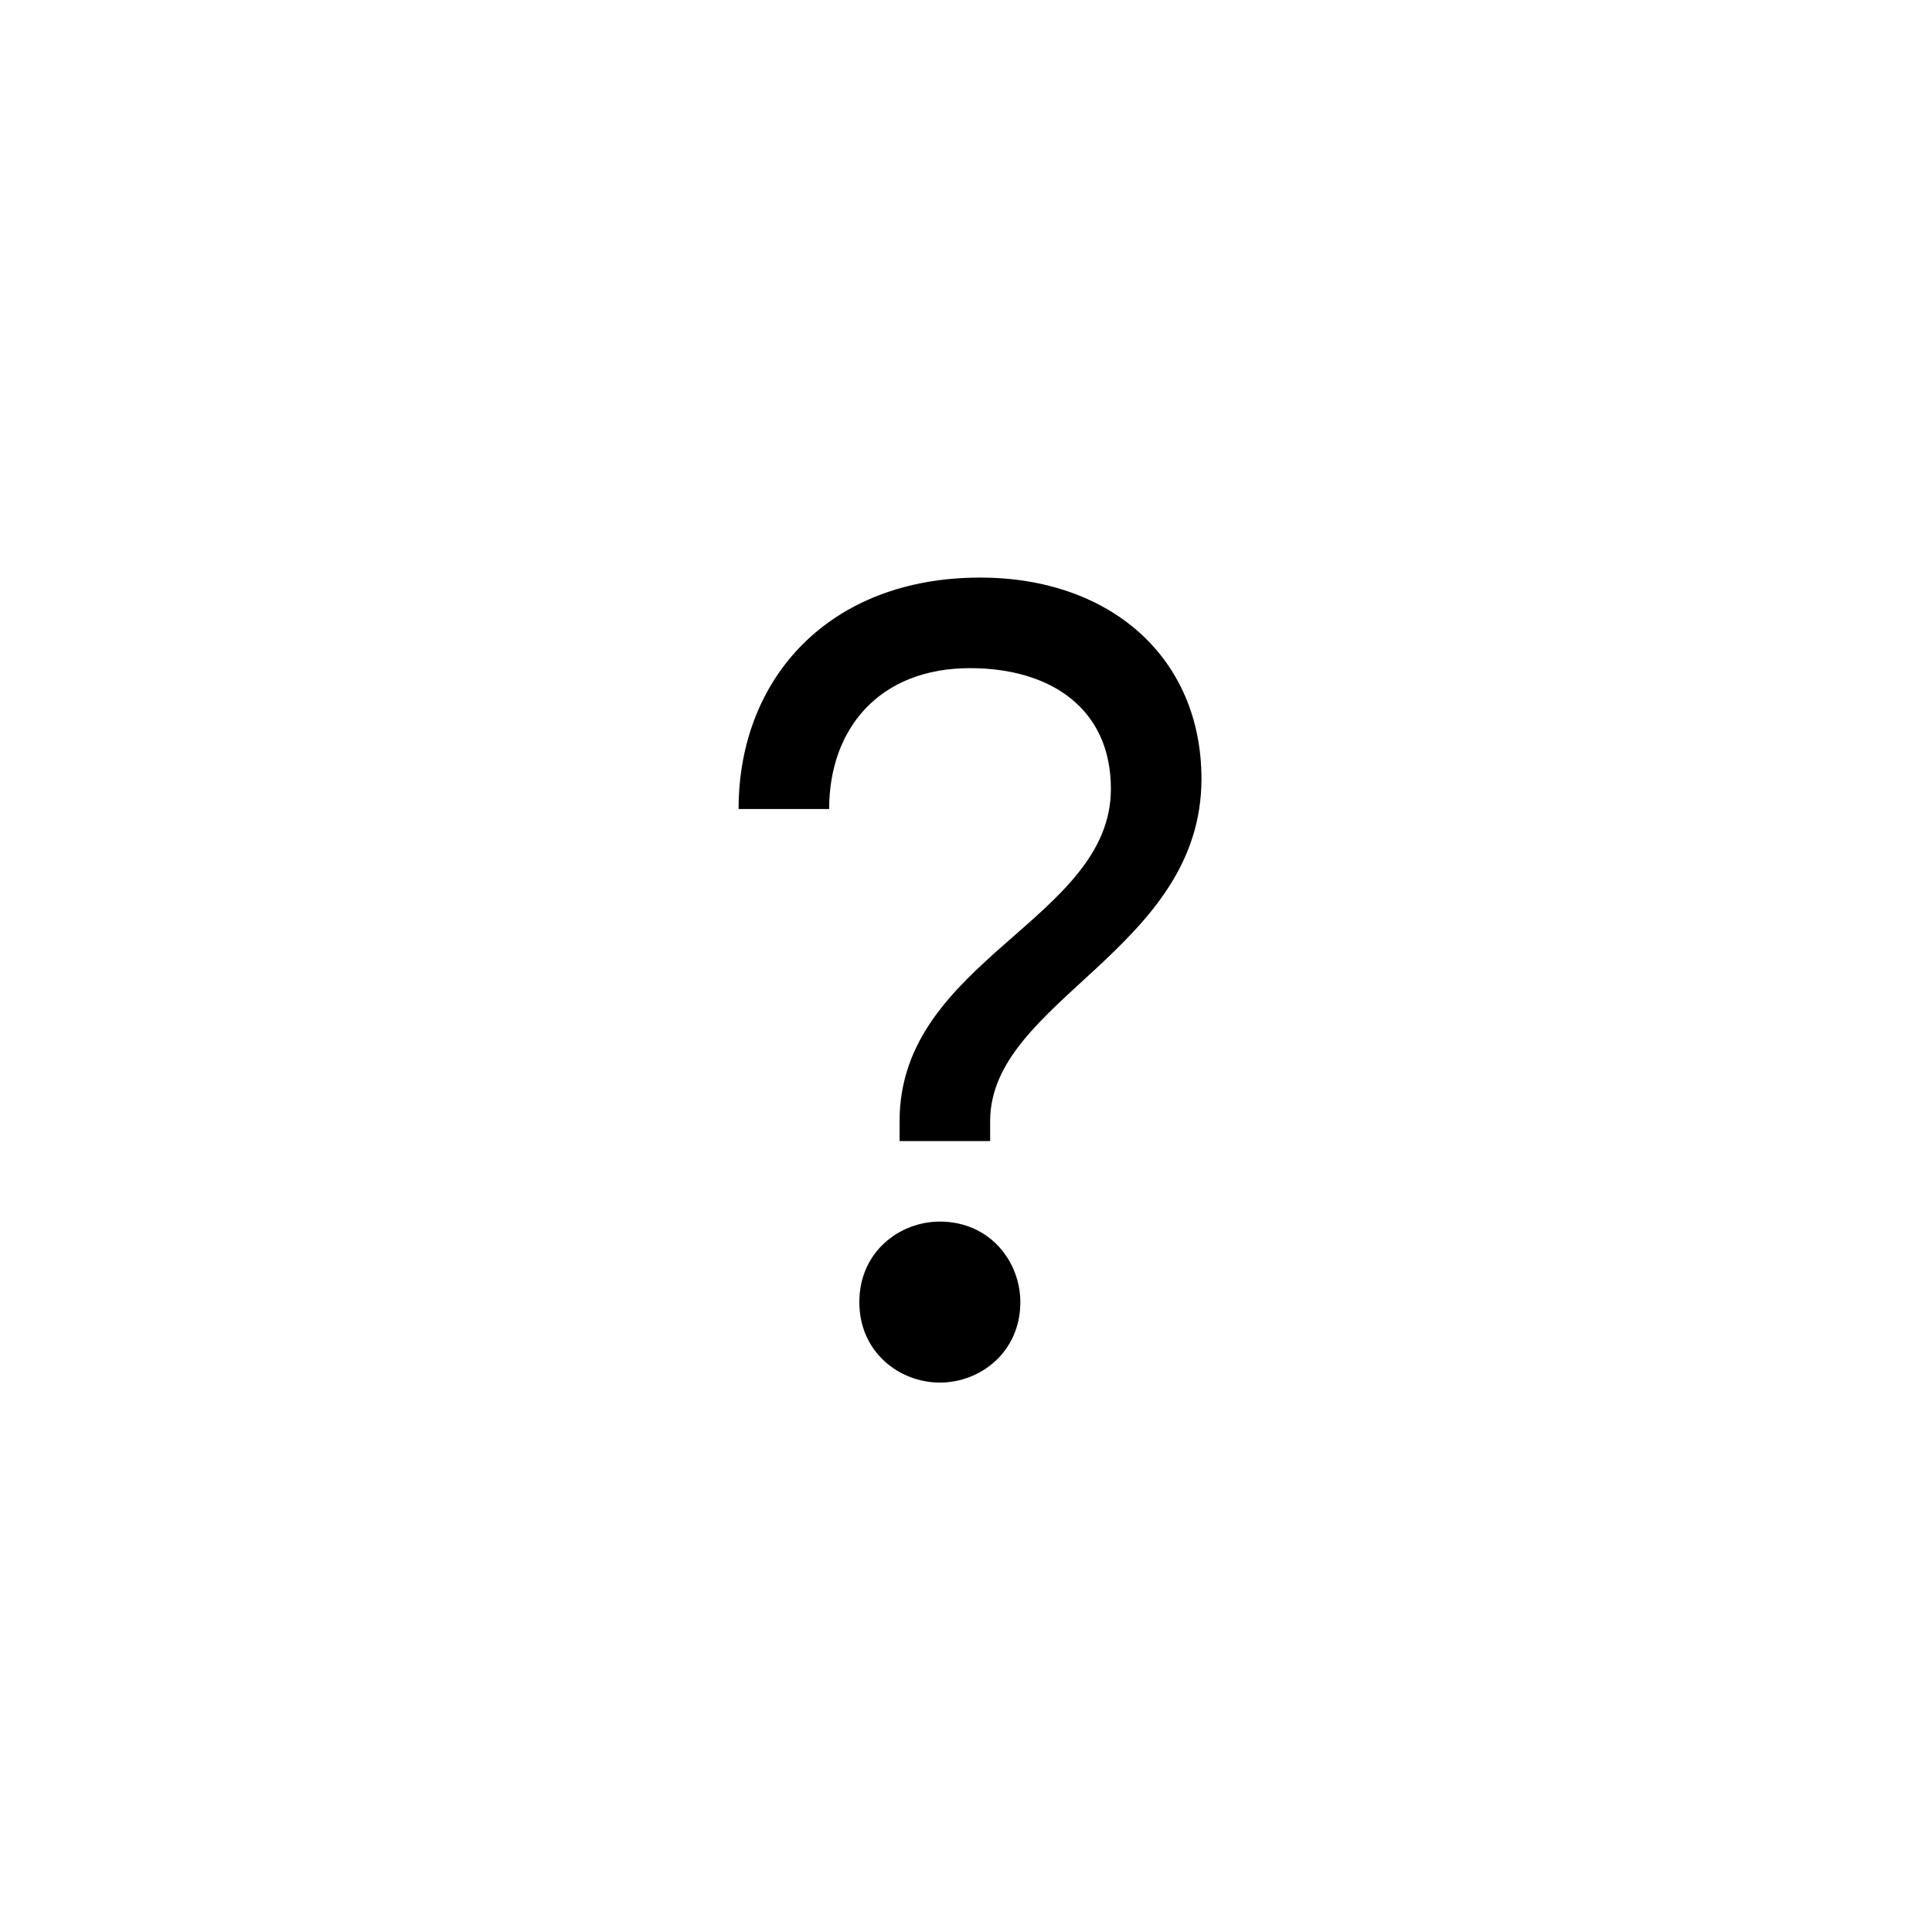
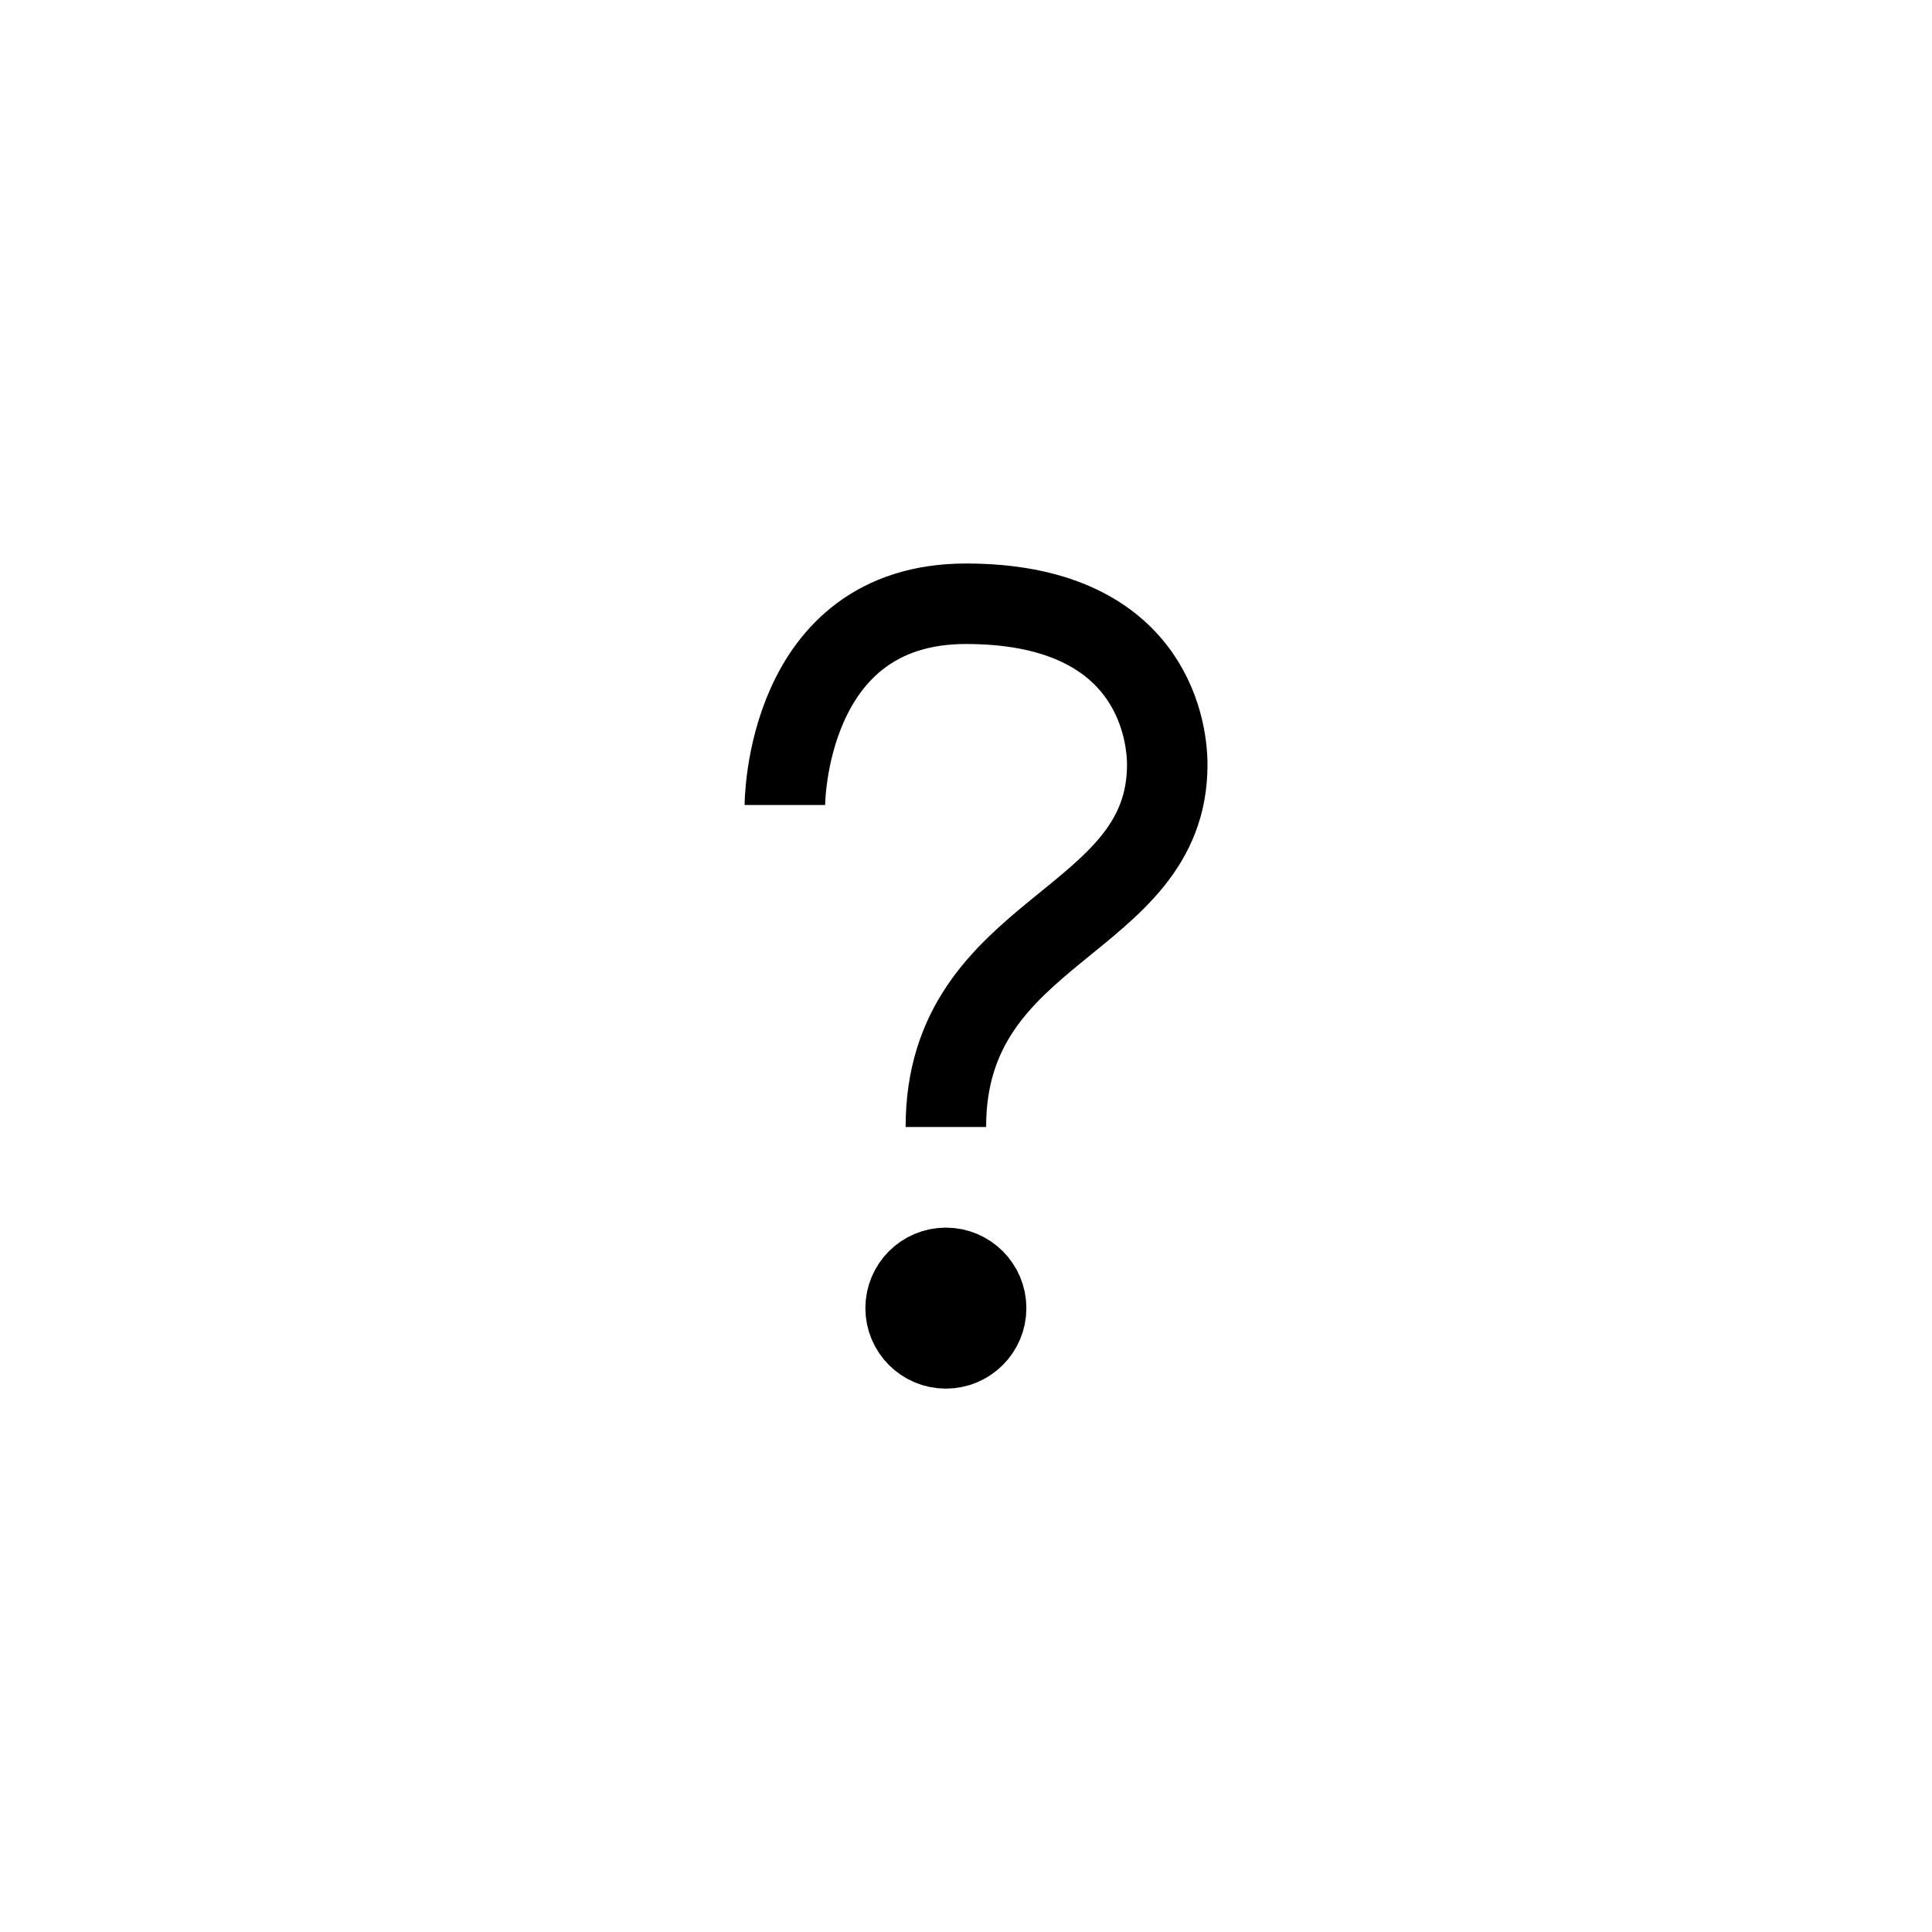
<svg xmlns="http://www.w3.org/2000/svg" role="img" width="24" height="24" fill="none" class="fill-highlight" viewBox="0 0 24 24">
  <circle cx="12" cy="12" r="11" />
-   <path fill="currentColor" d="M14.925 9.675c0 2.125-2.625 2.75-2.625 4.25v.25h-1.125v-.25c0-2 2.625-2.5 2.625-4.125 0-1-.75-1.5-1.75-1.5-1.125 0-1.75.75-1.75 1.75h-1.125c0-1.625 1.125-2.875 3-2.875 1.625 0 2.75 1 2.75 2.5Zm-2.25 6.5c0 .625-.5 1-1 1s-1-.375-1-1 .5-1 1-1c.625 0 1 .5 1 1Z" />
+   <circle cx="11.75" cy="16.25" r=".5" fill="currentColor" stroke="currentColor" transform="rotate(-180 11.75 16.25)" />
+   <path stroke="currentColor" stroke-linejoin="round" d="M9.75 10s0-2.5 2.25-2.5c2.25 0 2.5 1.5 2.5 2 0 2-2.75 2-2.75 4.5" />
</svg>
